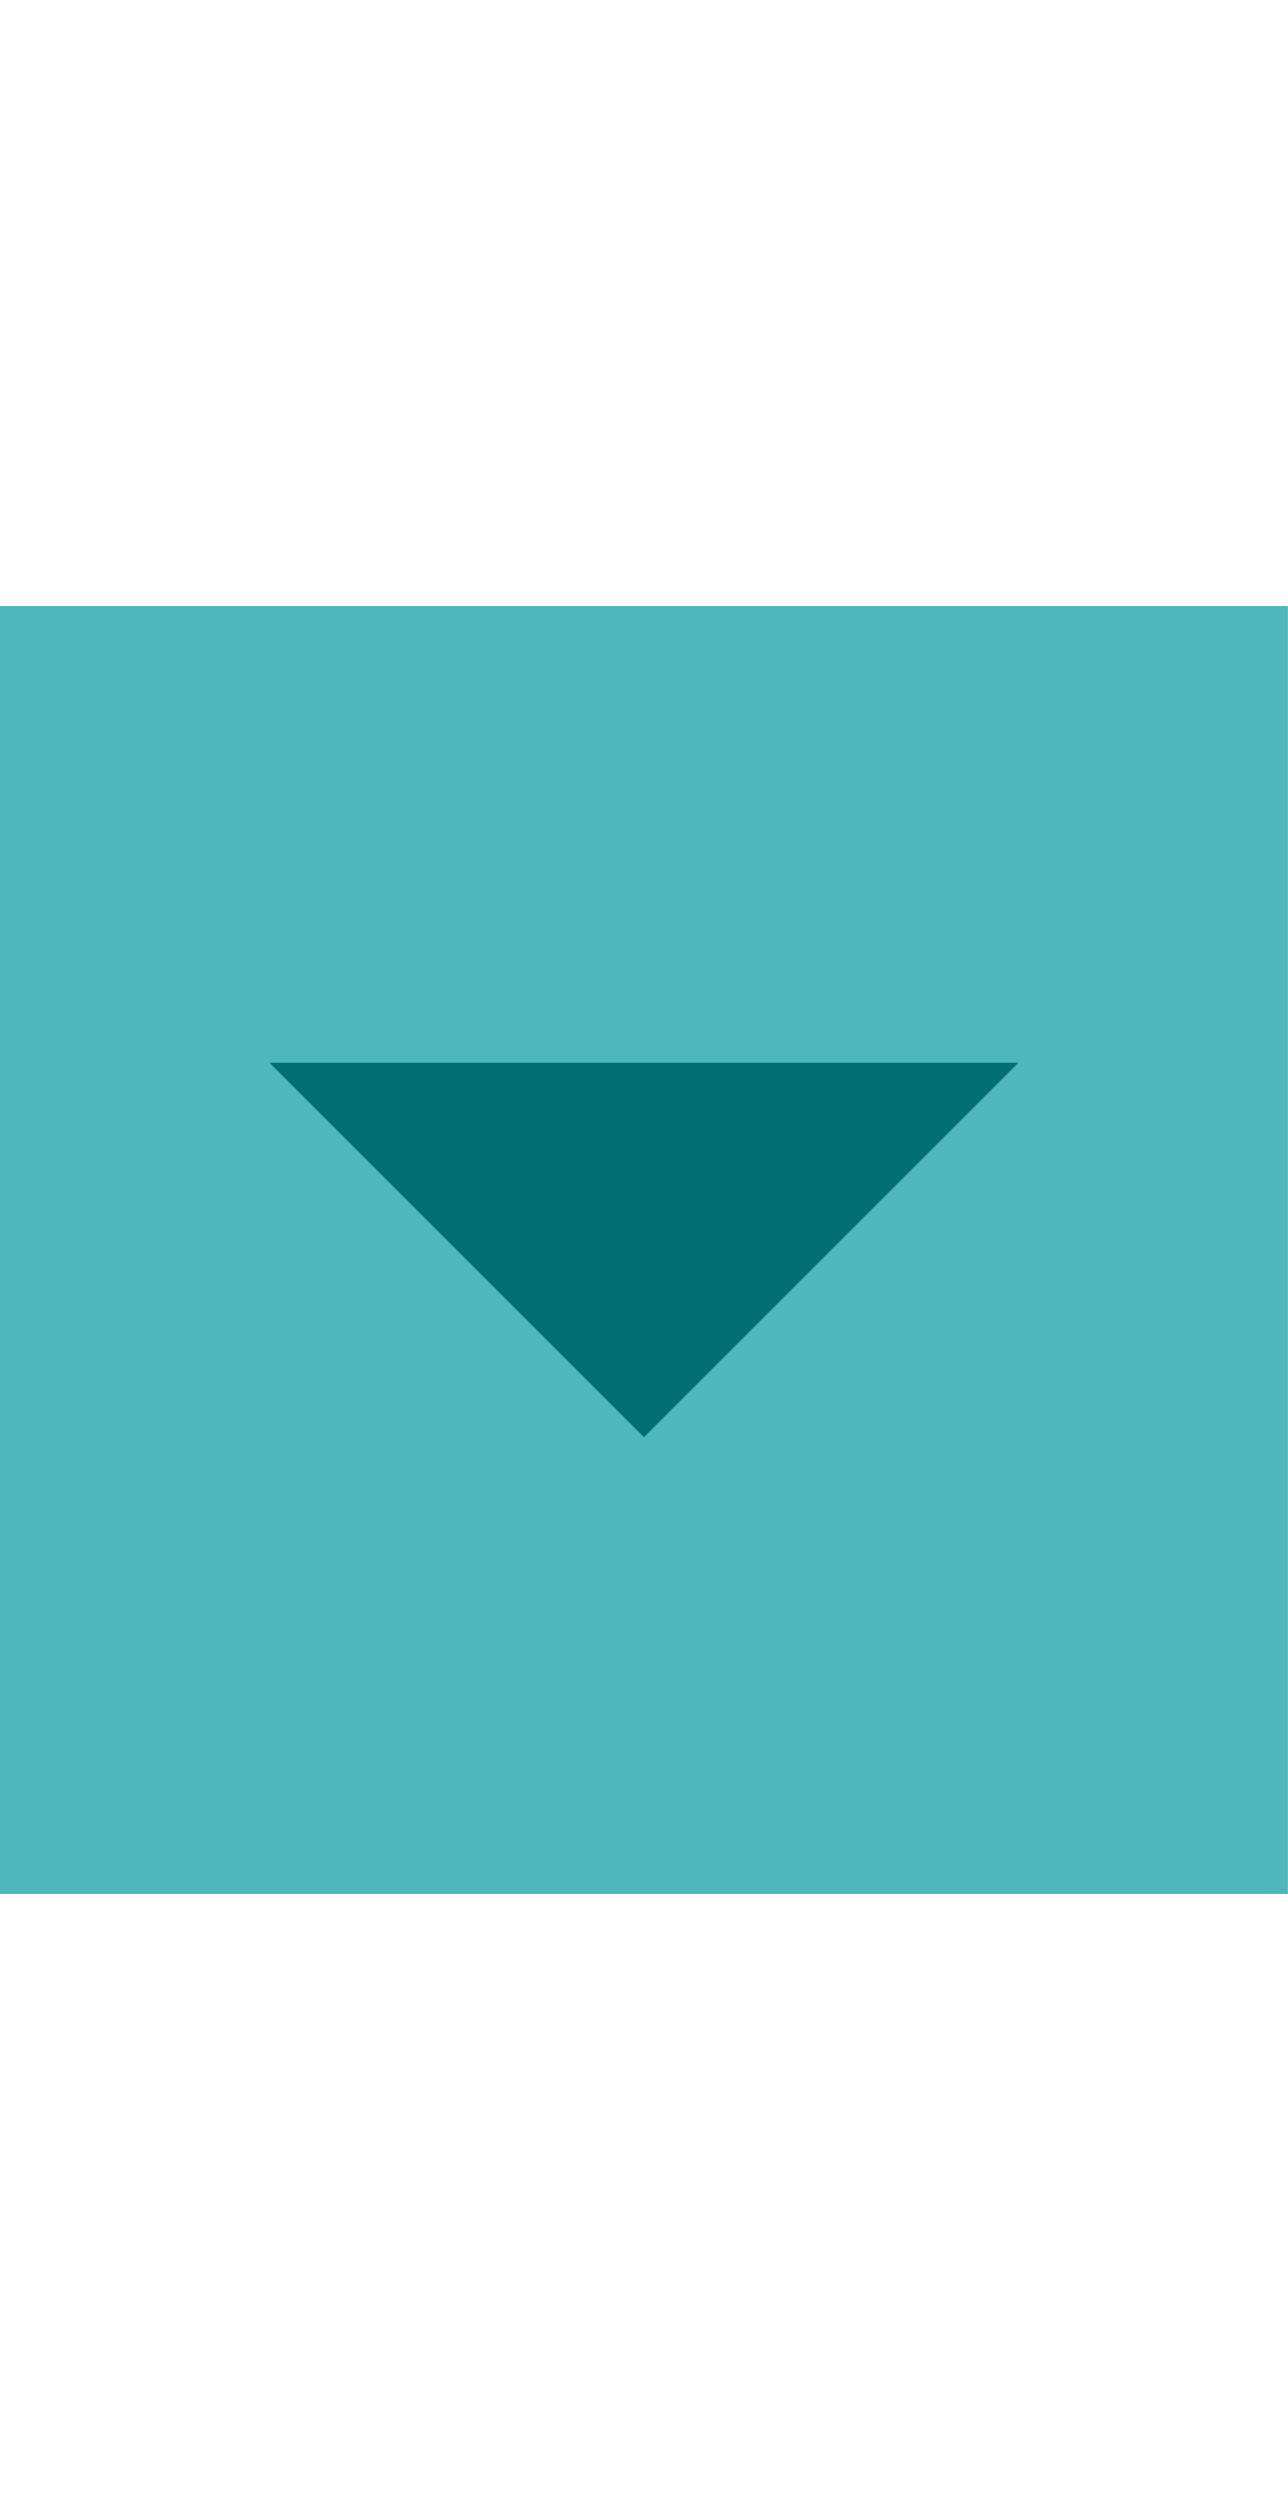
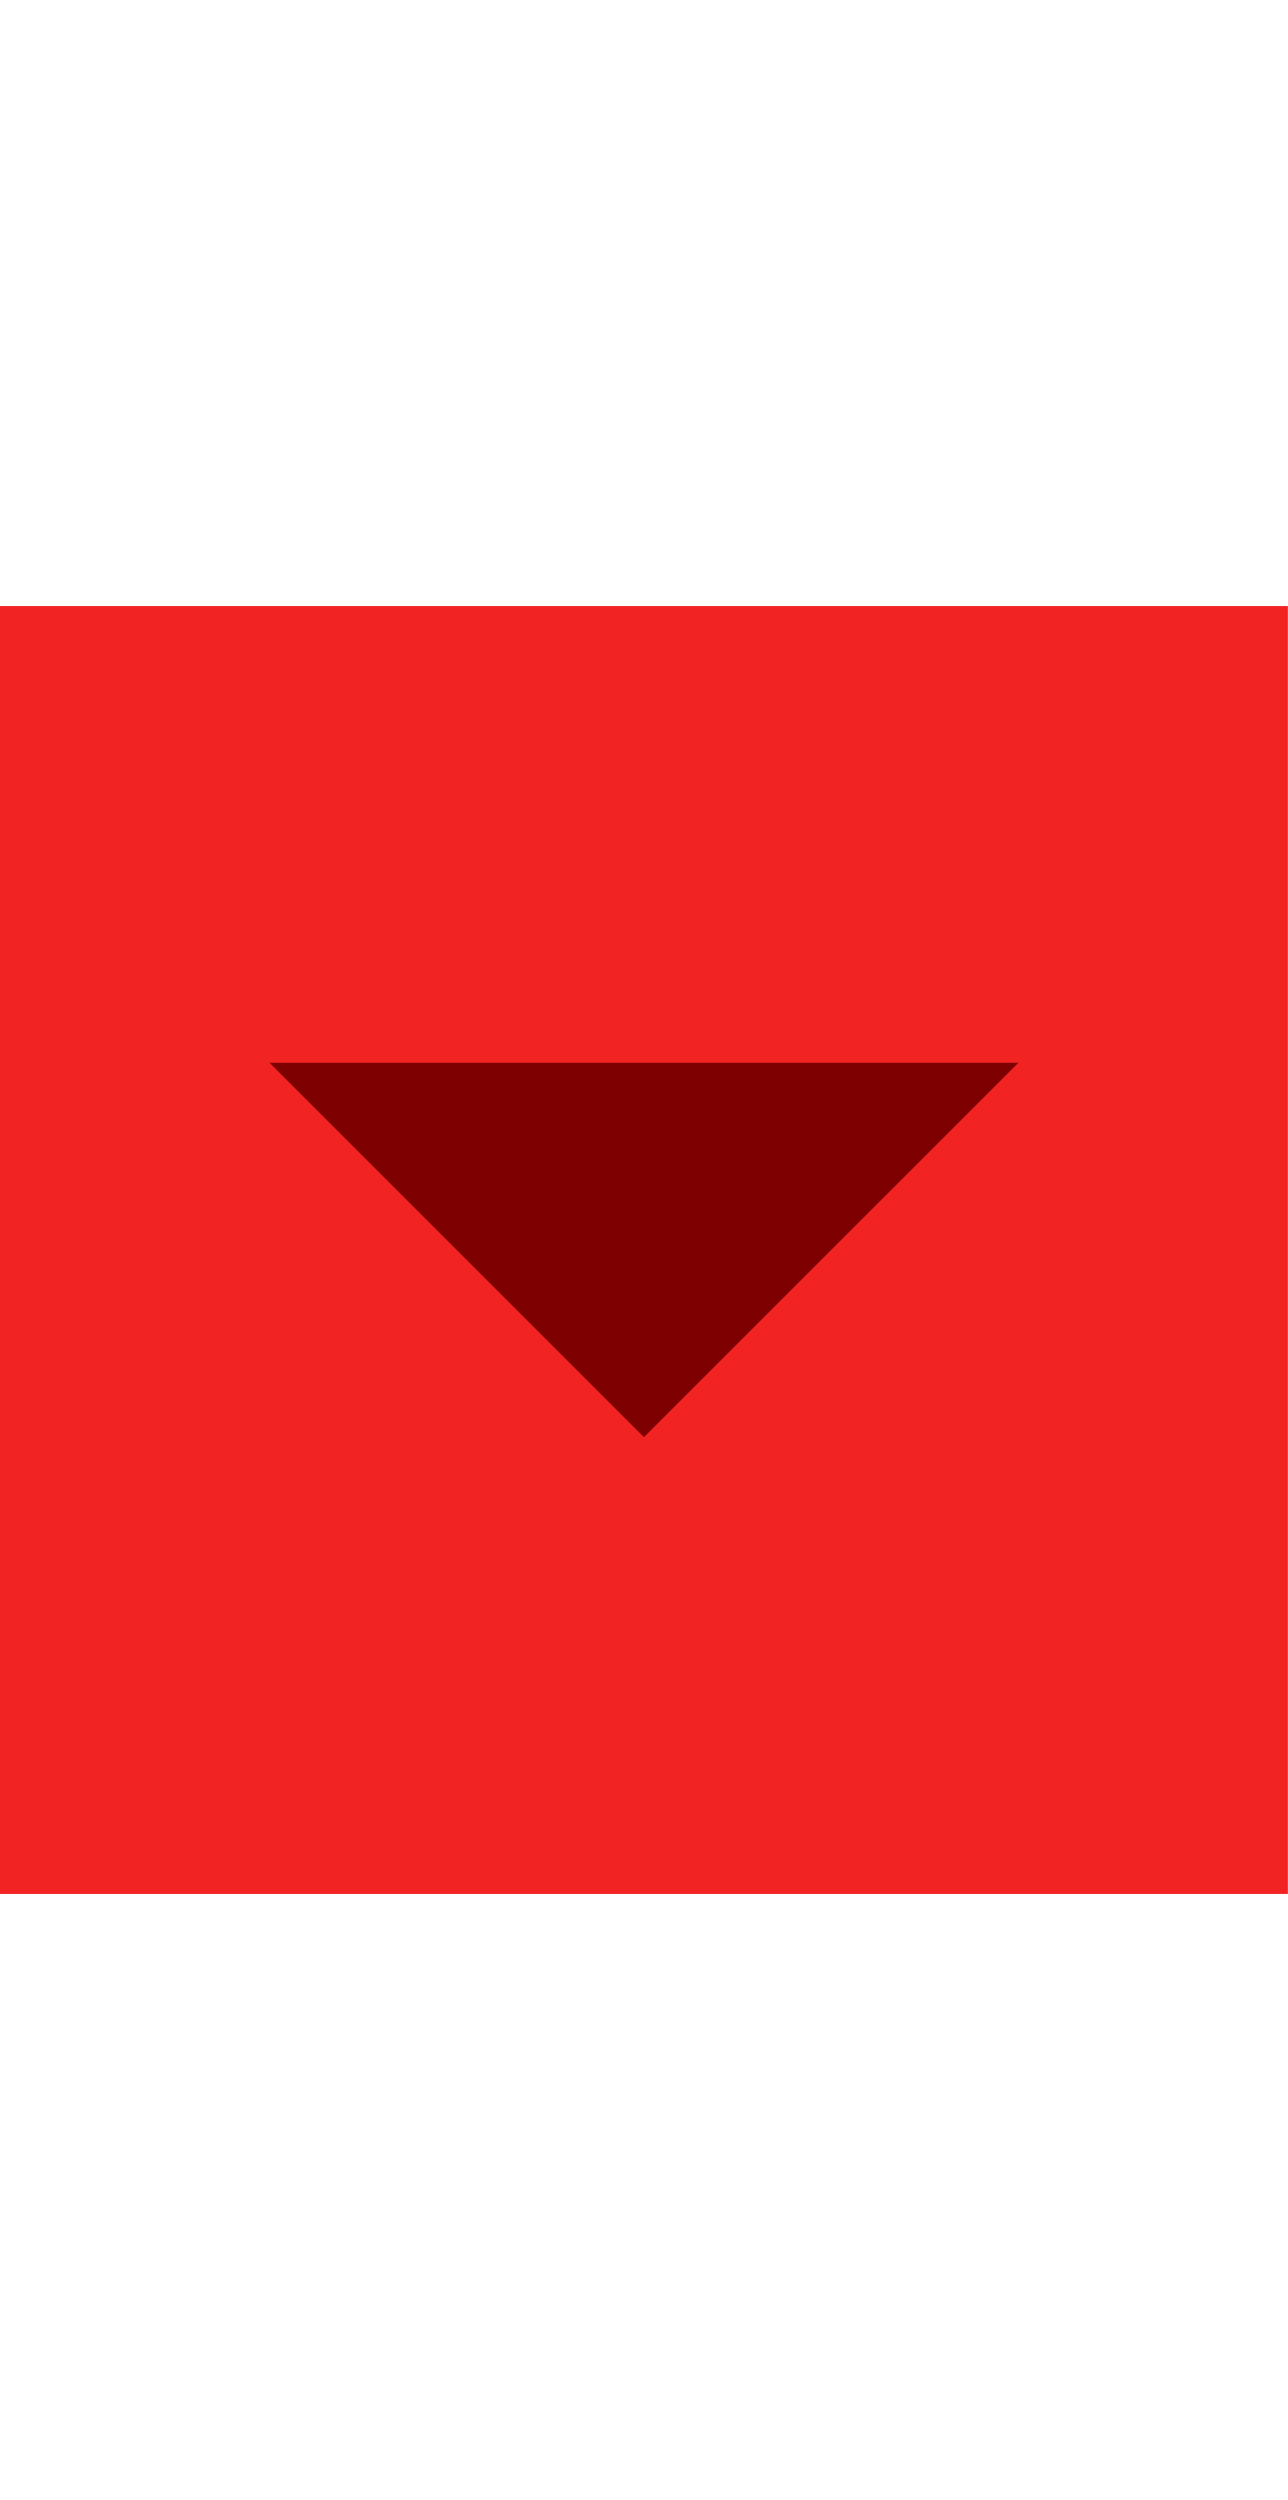
<svg xmlns="http://www.w3.org/2000/svg" version="1.1" id="Layer_1" x="0px" y="0px" width="17px" height="33px" viewBox="0 0 17 33" enable-background="new 0 0 17 33" xml:space="preserve">
  <defs id="defs13" />
-   <rect x="0" y="8" width="17" height="17" id="rect3" style="fill:#4db7bb" />
-   <polygon fill="#007074" points="3.558,14.029 13.442,14.029 8.5,18.971 " id="polygon9" />
+   <rect x="0" y="8" width="17" height="17" id="rect3" style="fill:#f12323;fill-opacity:1" />
+   <polygon fill="#007074" points="3.558,14.029 13.442,14.029 8.5,18.971 " id="polygon9" style="fill:#7e0000;fill-opacity:1" />
</svg>
